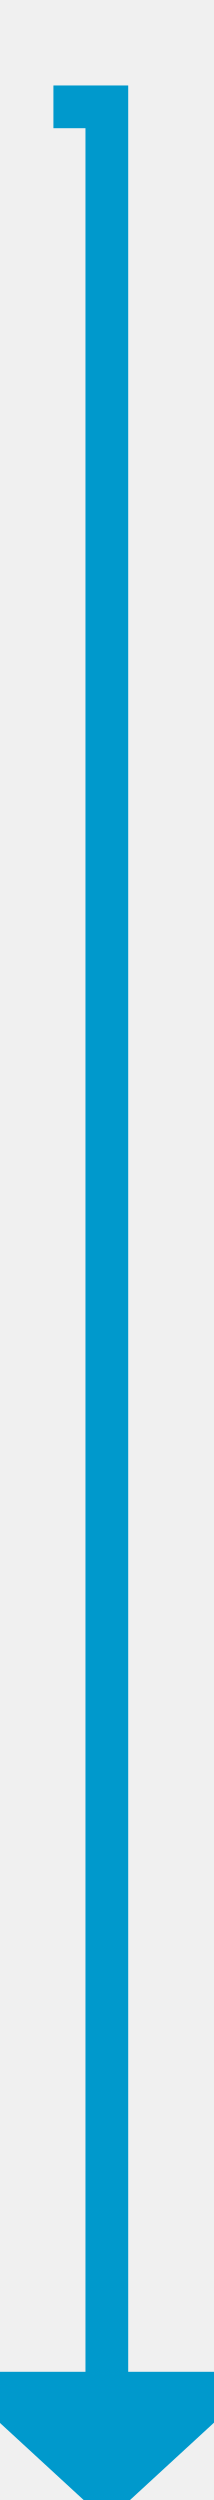
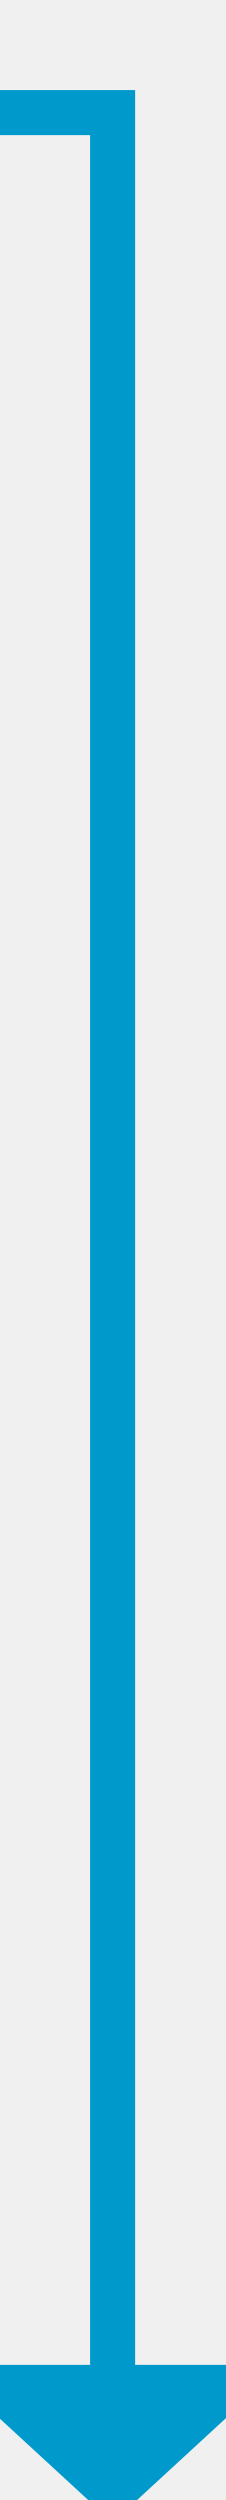
- <svg xmlns="http://www.w3.org/2000/svg" version="1.1" width="10px" height="117px" preserveAspectRatio="xMidYMin meet" viewBox="2247 554  8 117">
+ <svg xmlns="http://www.w3.org/2000/svg" version="1.1" width="10px" height="111px" preserveAspectRatio="xMidYMin meet" viewBox="2247 313  8 111">
  <defs>
-     <mask fill="white" id="clip17">
-       <path d="M 2215.5 546  L 2248.5 546  L 2248.5 571  L 2215.5 571  Z M 2100 546  L 2261 546  L 2261 681  L 2100 681  Z " fill-rule="evenodd" />
+     <mask fill="white" id="clip14">
+       <path d="M 2211.5 305  L 2244.5 305  L 2244.5 330  L 2211.5 330  Z M 2100 305  L 2261 305  L 2261 434  L 2100 434  Z " fill-rule="evenodd" />
    </mask>
  </defs>
-   <path d="M 2100 559  L 2251 559  L 2251 666  " stroke-width="2" stroke="#0099cc" fill="none" mask="url(#clip17)" />
-   <path d="M 2243.4 665  L 2251 672  L 2258.6 665  L 2243.4 665  Z " fill-rule="nonzero" fill="#0099cc" stroke="none" mask="url(#clip17)" />
+   <path d="M 2100 318  L 2251 318  L 2251 419  " stroke-width="2" stroke="#0099cc" fill="none" mask="url(#clip14)" />
+   <path d="M 2243.4 418  L 2251 425  L 2258.6 418  L 2243.4 418  Z " fill-rule="nonzero" fill="#0099cc" stroke="none" mask="url(#clip14)" />
</svg>
